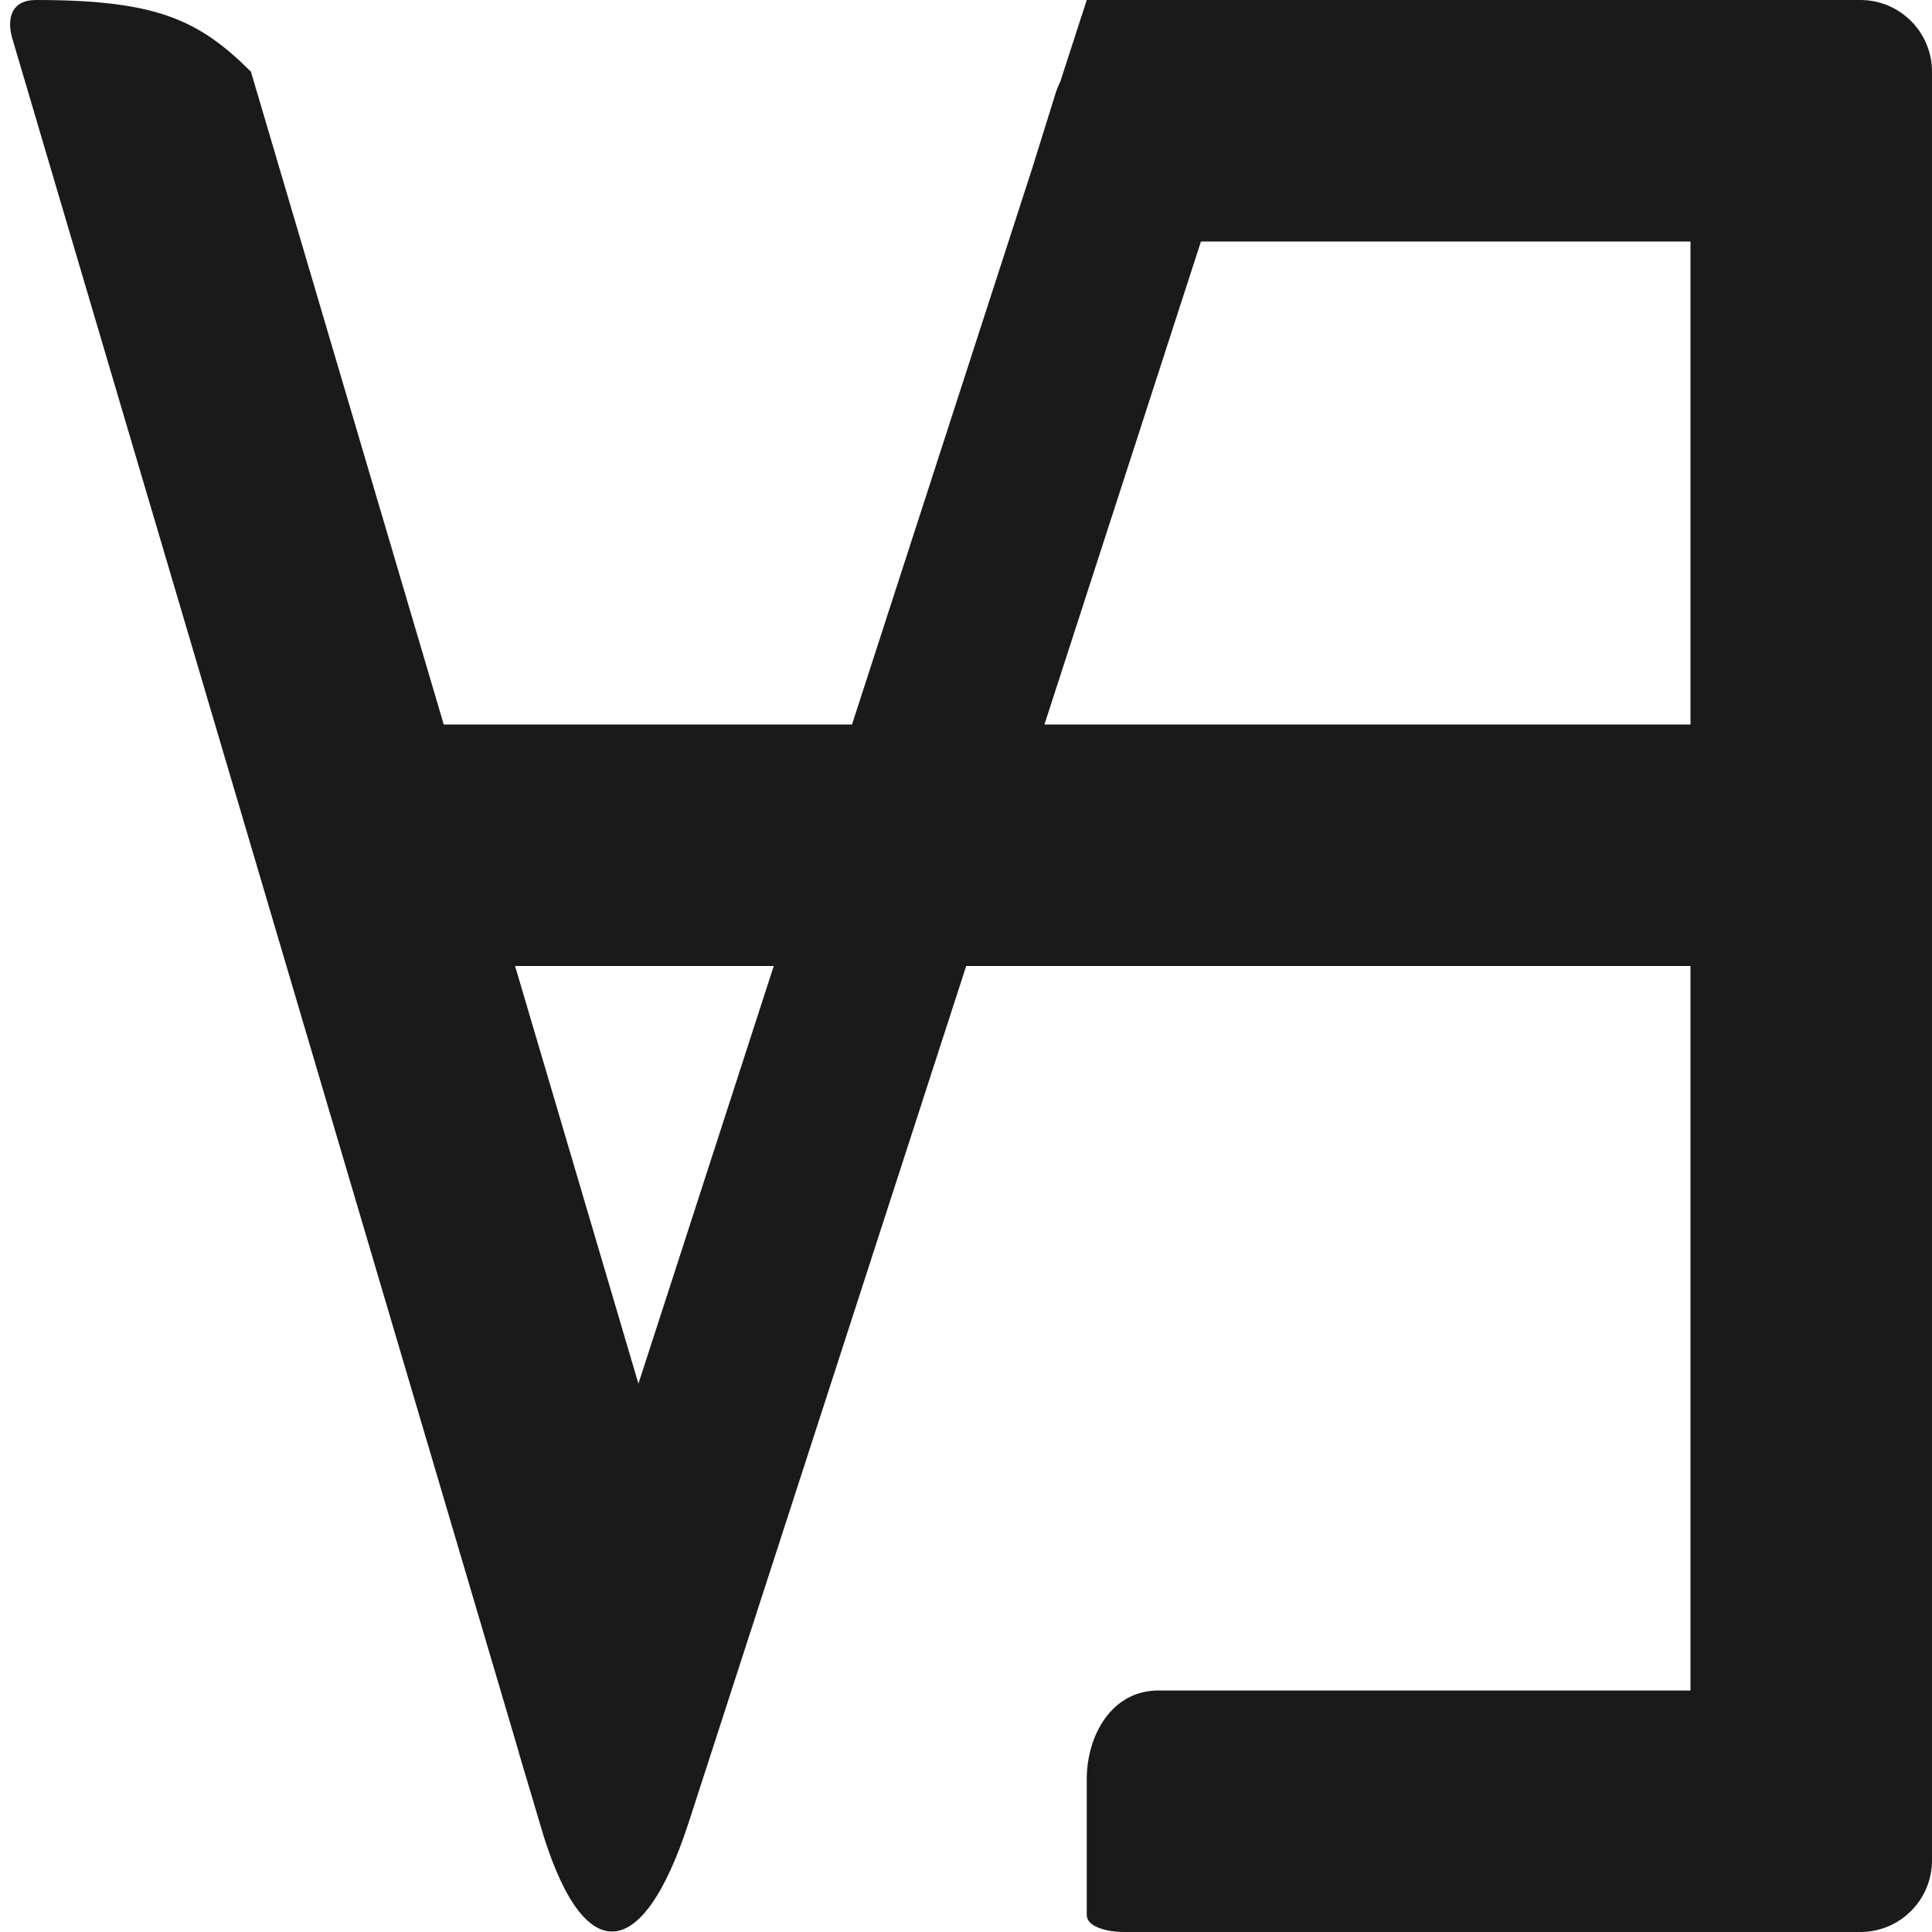
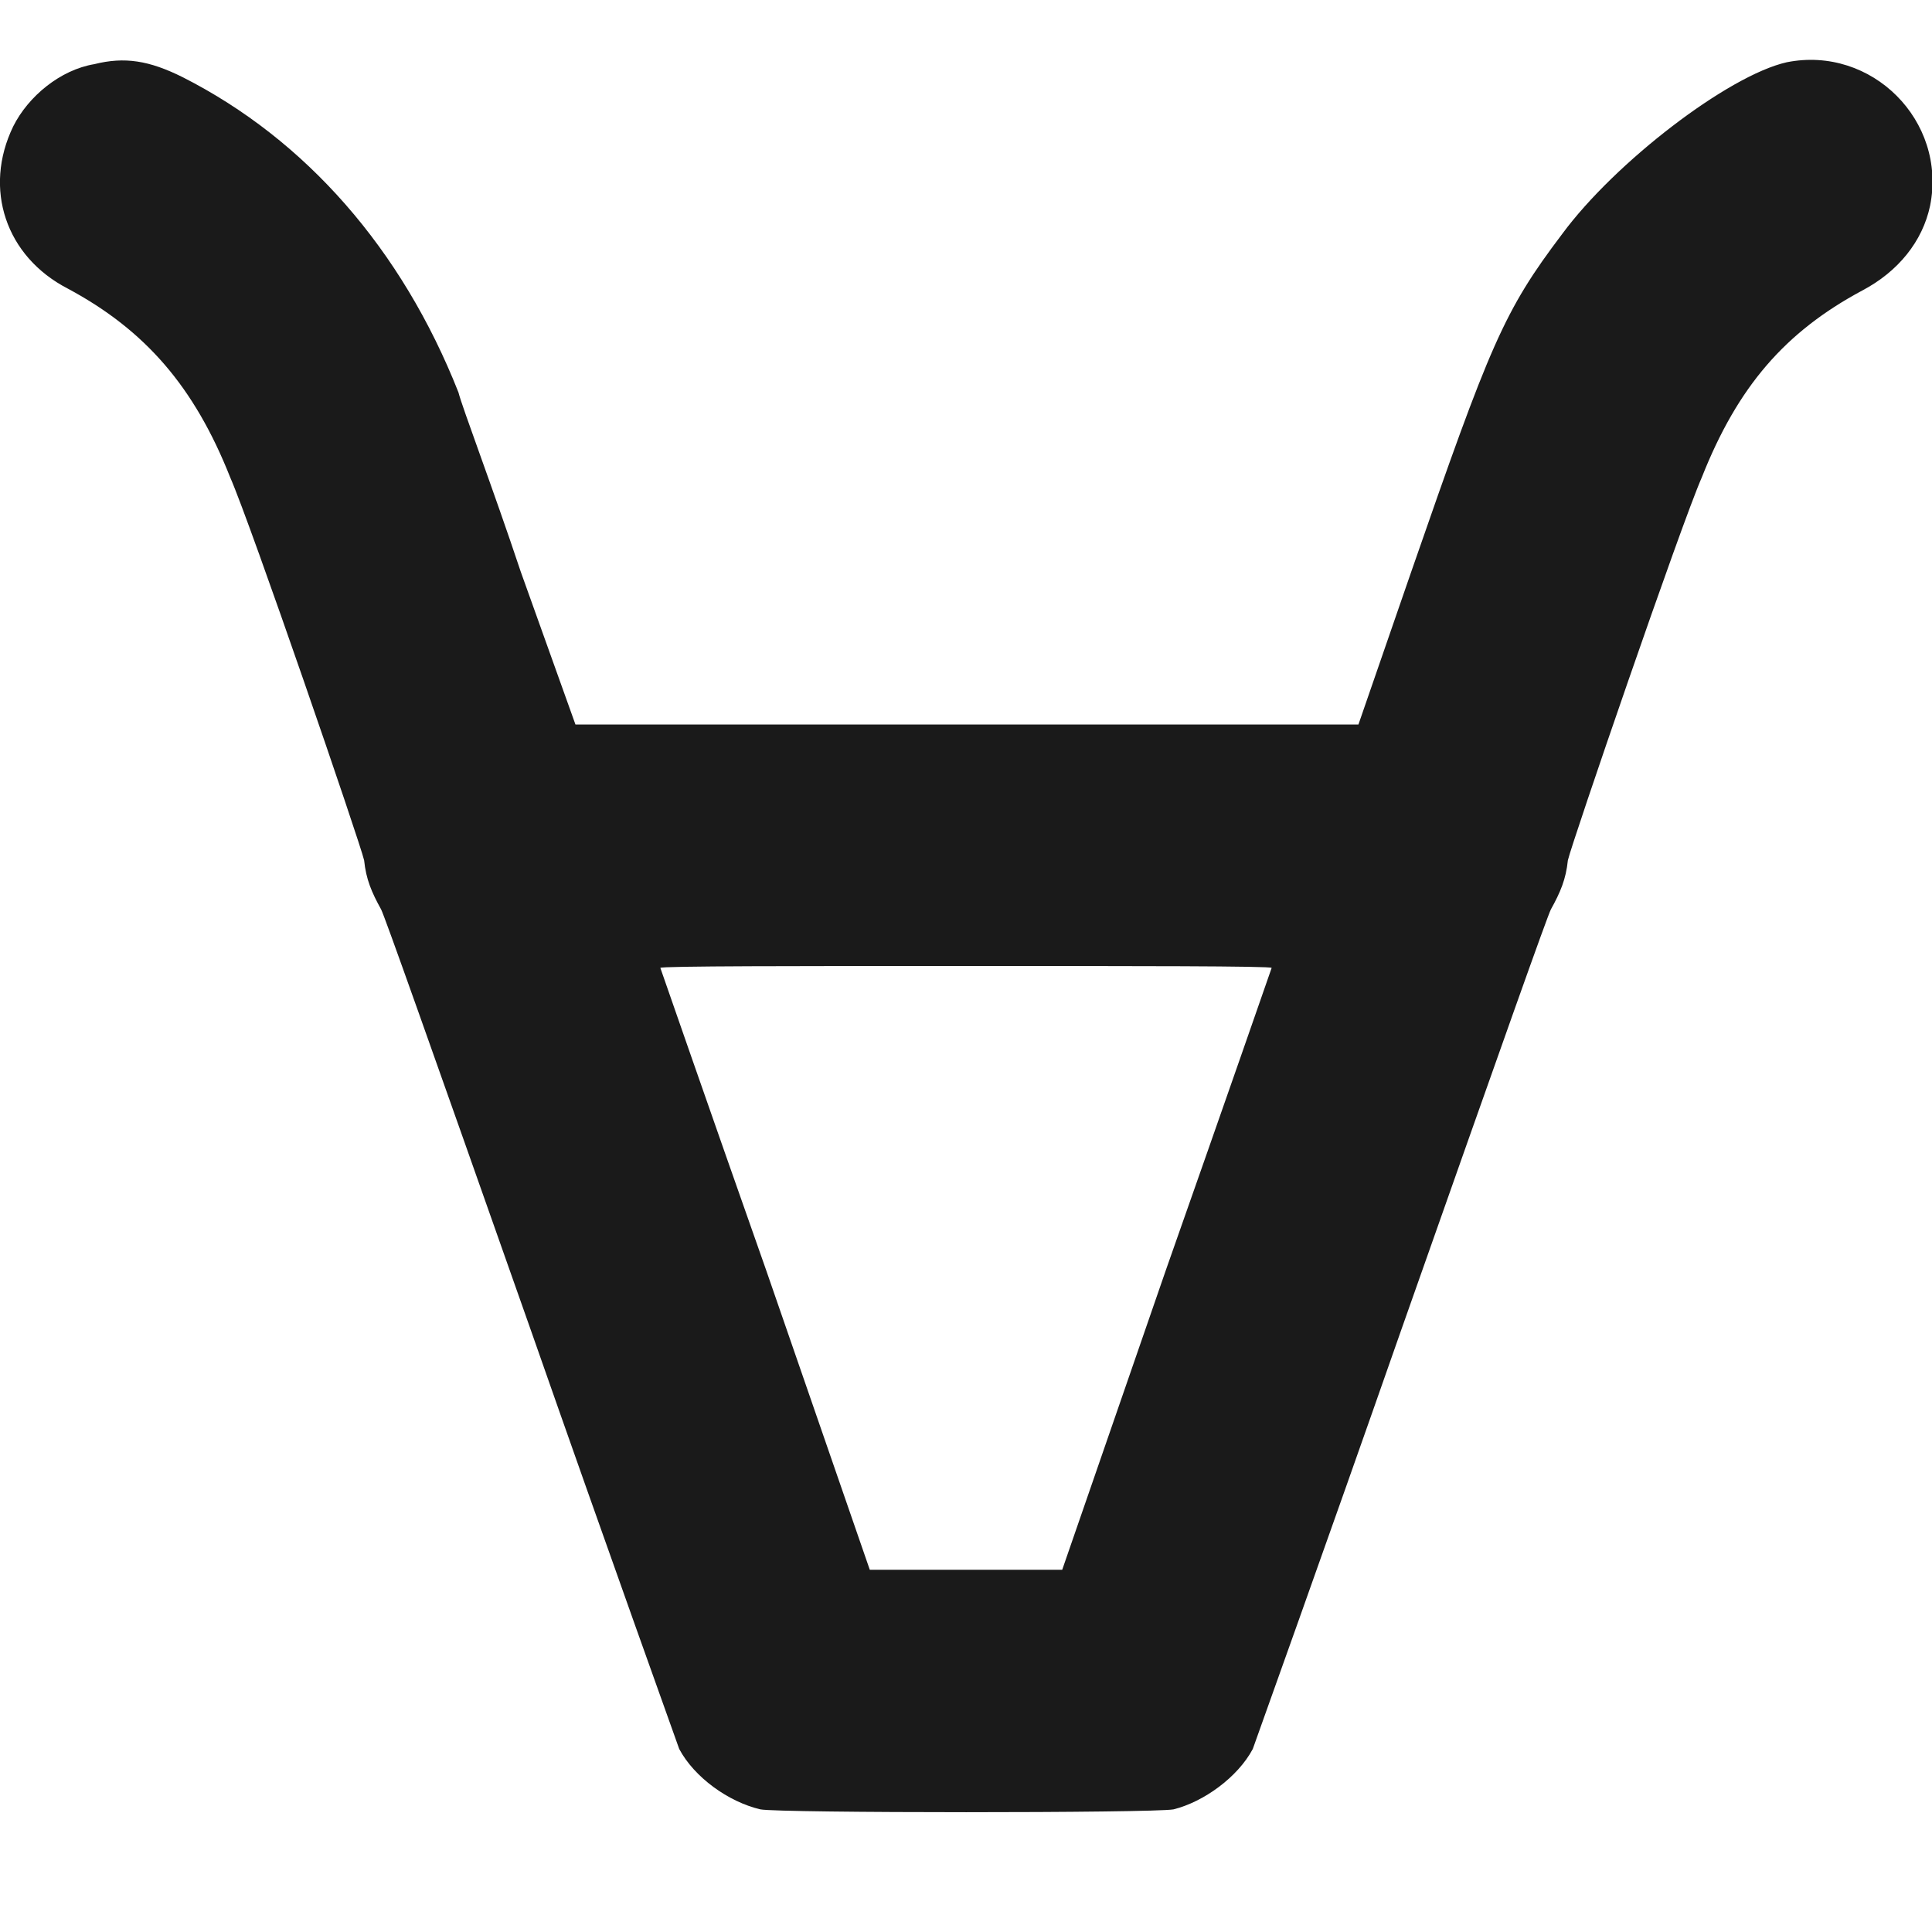
- <svg xmlns="http://www.w3.org/2000/svg" viewBox="0 0 1024 1024">
+ <svg xmlns="http://www.w3.org/2000/svg" viewBox="0 -1024 1024 1024">
  <style>path{fill:#1a1a1a}@media (prefers-color-scheme:dark){path{fill:#e8e6e3}}</style>
-   <path d="M7 22L286 966C308 1043 340 1043 365 966L387 898L133 38C105 10 82 0 19 0C6 0 3 10 7 22ZM678 0L576 0L275 929L286 966C308 1043 340 1043 365 966ZM216 512L960 512L960 384L216 384ZM896 1024L986 1024C1007 1024 1024 1007 1024 986L1024 38C1024 17 1007 0 986 0L896 0ZM960 0L627 0C599 0 566 26 559 51L535 128L960 128ZM960 896L614 896C589 896 576 920 576 943L576 1015C576 1021 586 1024 596 1024L960 1024Z" />
+   <path transform="scale(1,-1)" d="M50 990 c-18-3-35-17-43-33-16-33-4-69 29-86 41-22 67-52 86-100 11-25 69-194 71-203 1-10 4-17 9-26 2-4 24-66 79-222 42-120 78-220 79-223 8-15 26-28 43-32 10-2 208-2 219 0 16 4 34 17 42 32 1 3 37 103 79 223 55 156 77 218 79 222 5 9 8 16 9 26 2 9 60 178 71 203 19 48 44 77 85 99 19 10 32 26 36 45 9 45-31 85-76 76-31-7-91-53-119-91-31-41-38-58-80-179 l-28-81-208 0-207 0-29 81 c-15 45-31 87-33 95-30 76-81 134-146 167-18 9-31 11-47 7z m624-479 c0 0-25-72-56-160 l-55-159-51 0-51 0-55 159 c-31 88-56 160-56 160 0 1 73 1 162 1 89 0 162 0 162-1z" />
</svg>
